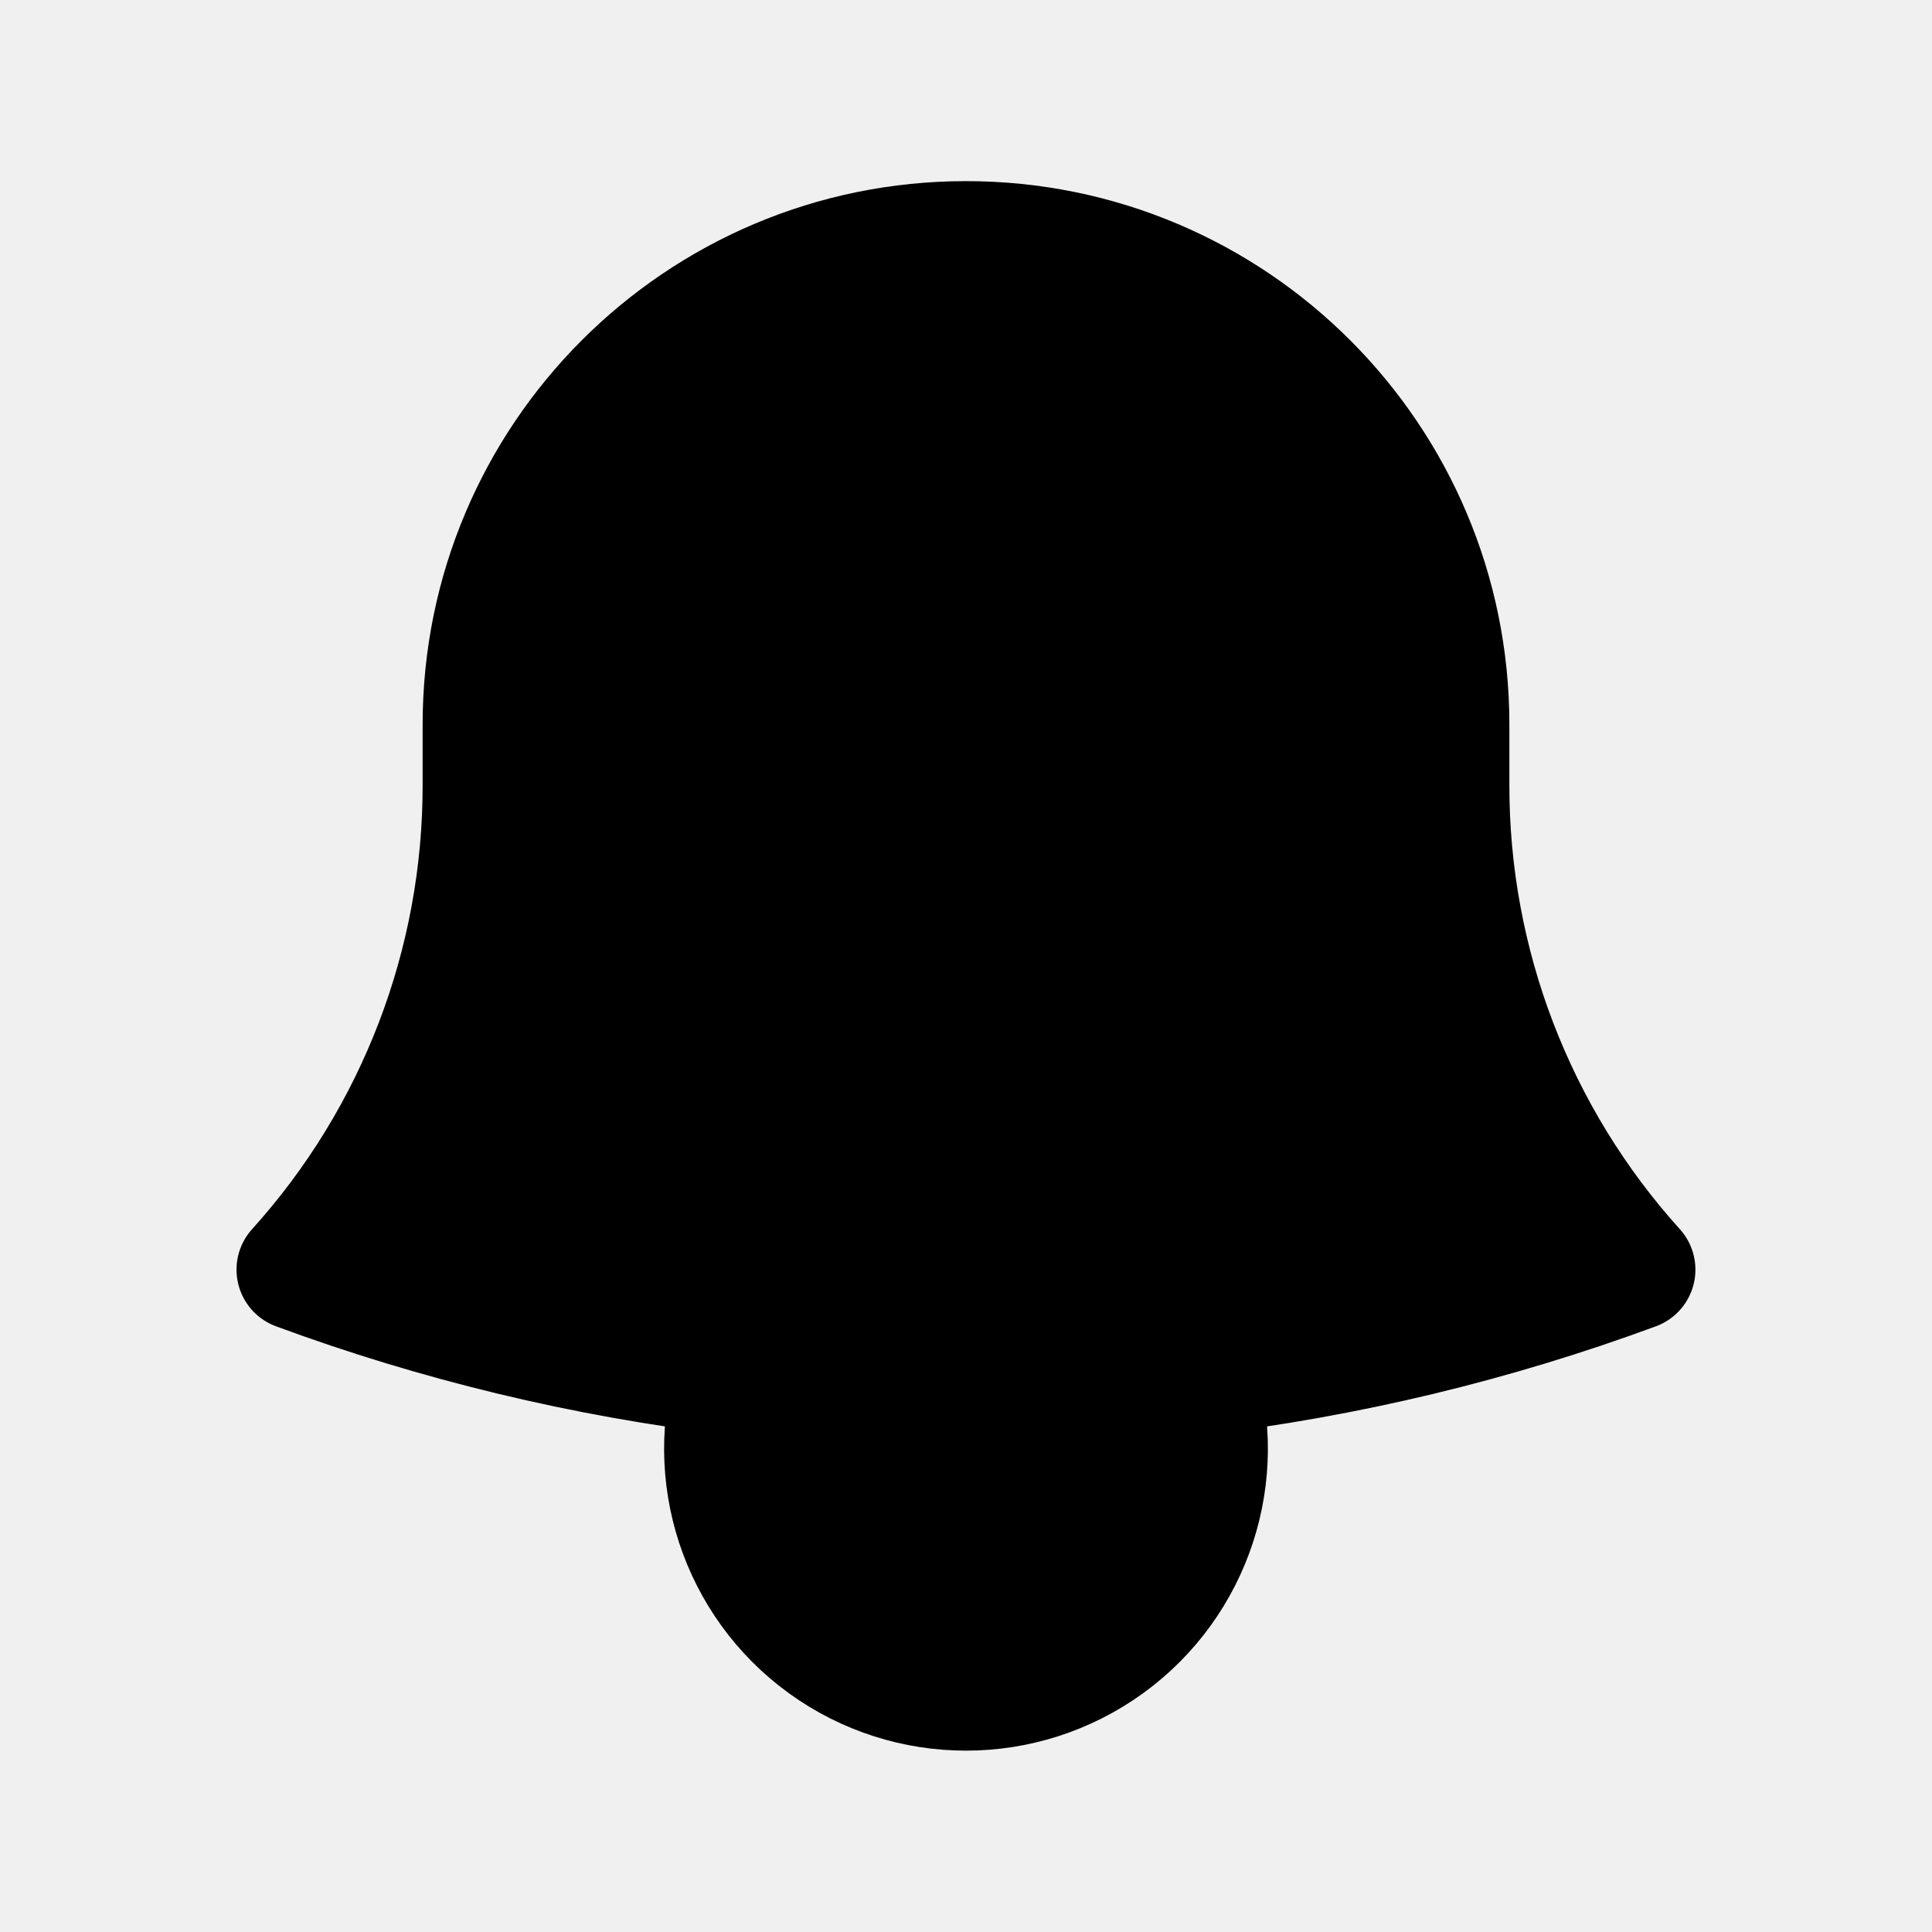
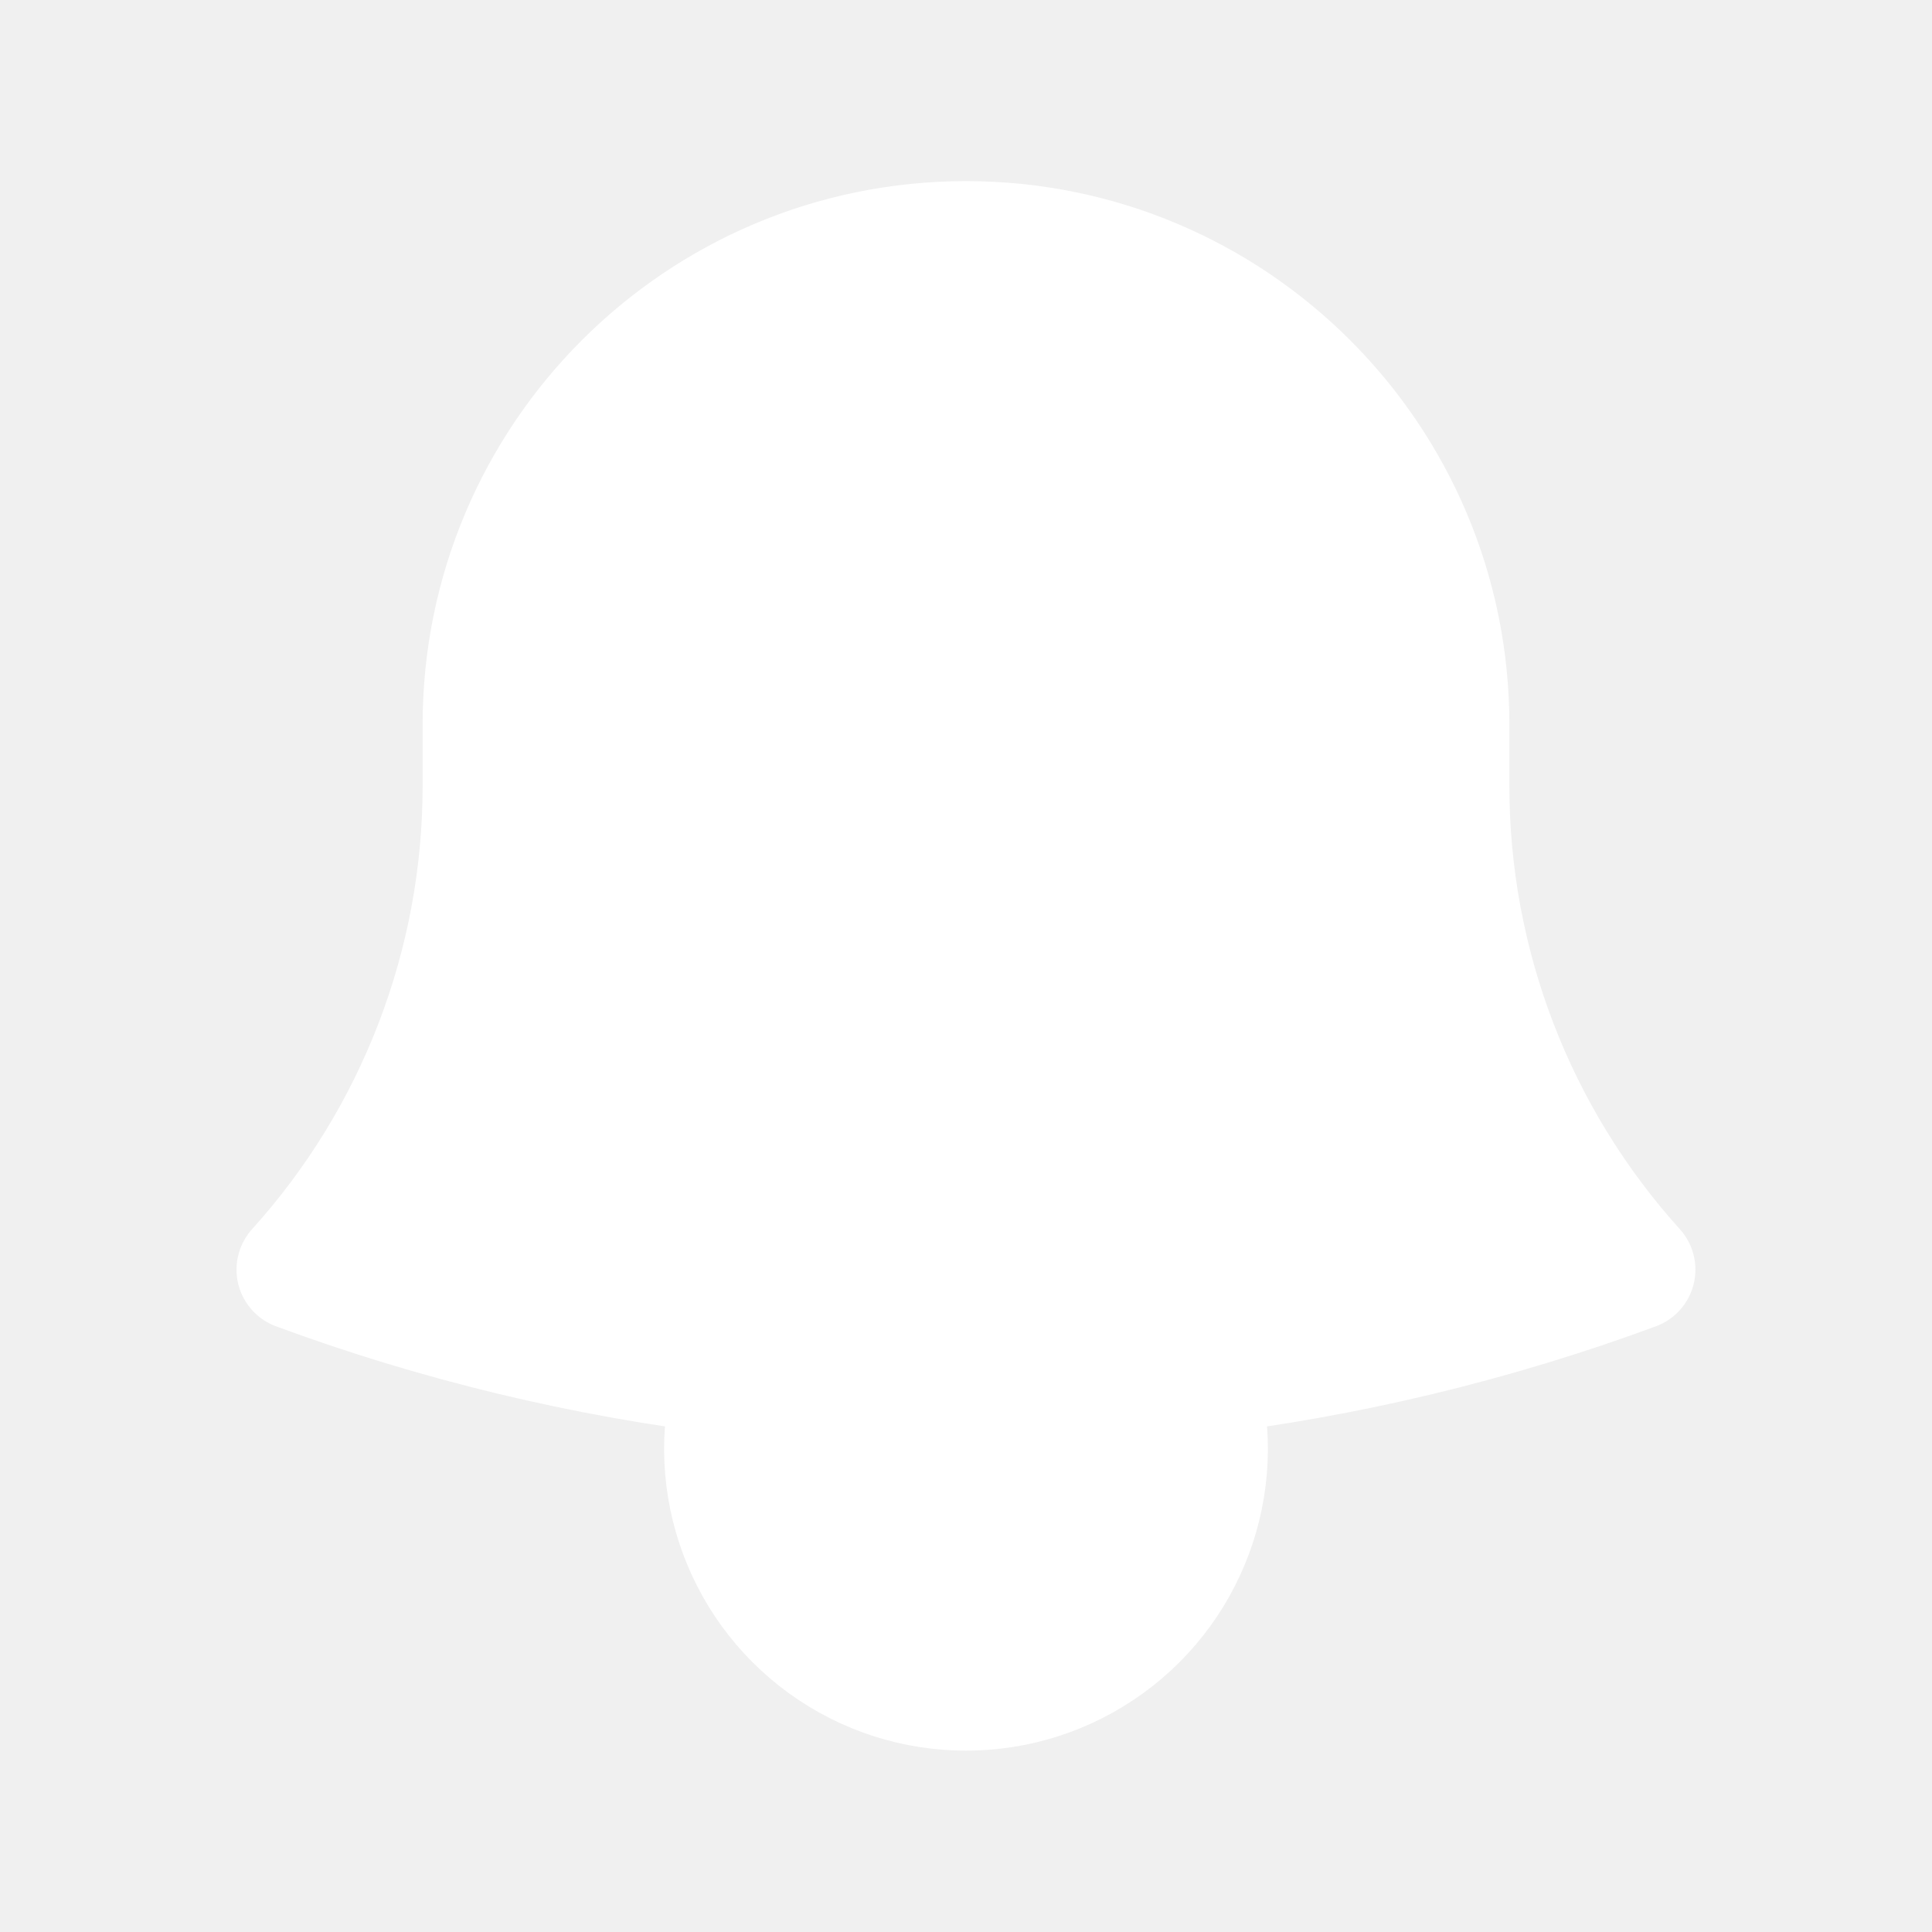
- <svg xmlns="http://www.w3.org/2000/svg" fill="currentColor" viewBox="0 0 24 24" stroke-width="1.5" stroke="currentColor" class="w-4 h-4">
+ <svg xmlns="http://www.w3.org/2000/svg" fill="#fff" viewBox="0 0 24 24" stroke-width="1.5" stroke="#fff" class="w-6 h-6">
  <path stroke-linecap="round" stroke-linejoin="round" d="M14.857 17.082a23.848 23.848 0 005.454-1.31A8.967 8.967 0 0118 9.75v-.7V9A6 6 0 006 9v.75a8.967 8.967 0 01-2.312 6.022c1.733.64 3.56 1.085 5.455 1.31m5.714 0a24.255 24.255 0 01-5.714 0m5.714 0a3 3 0 11-5.714 0" />
</svg>
